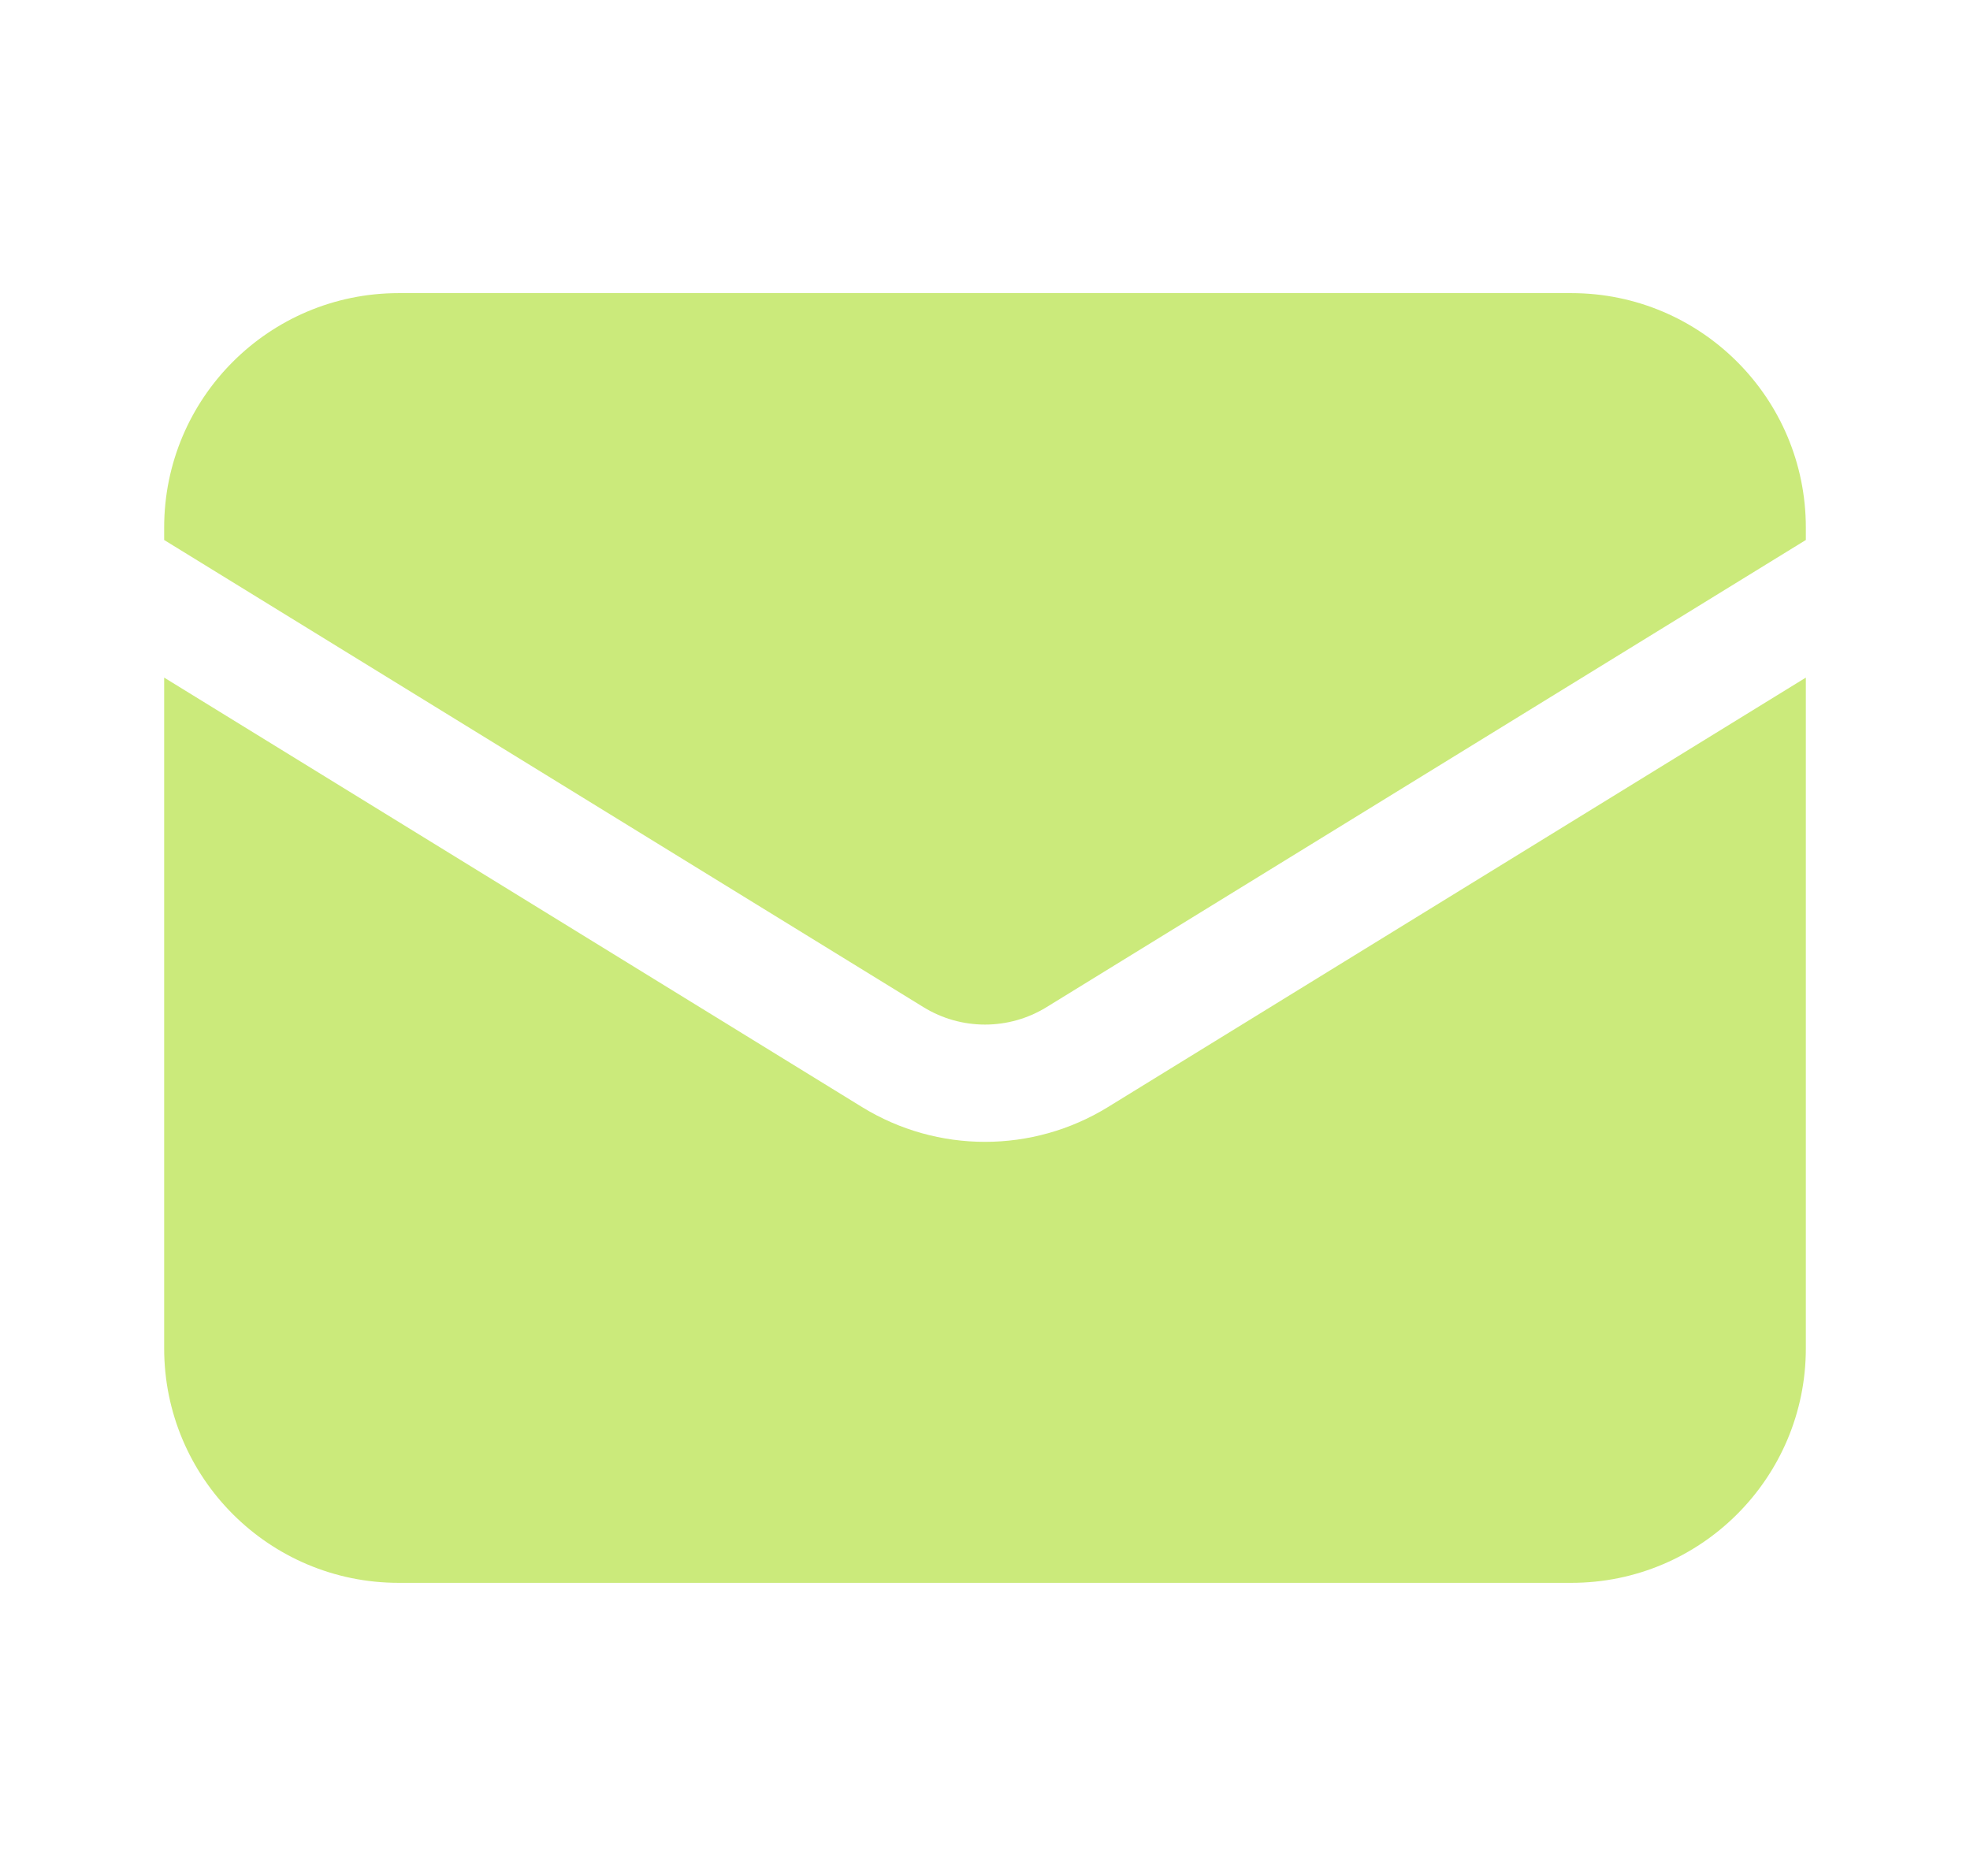
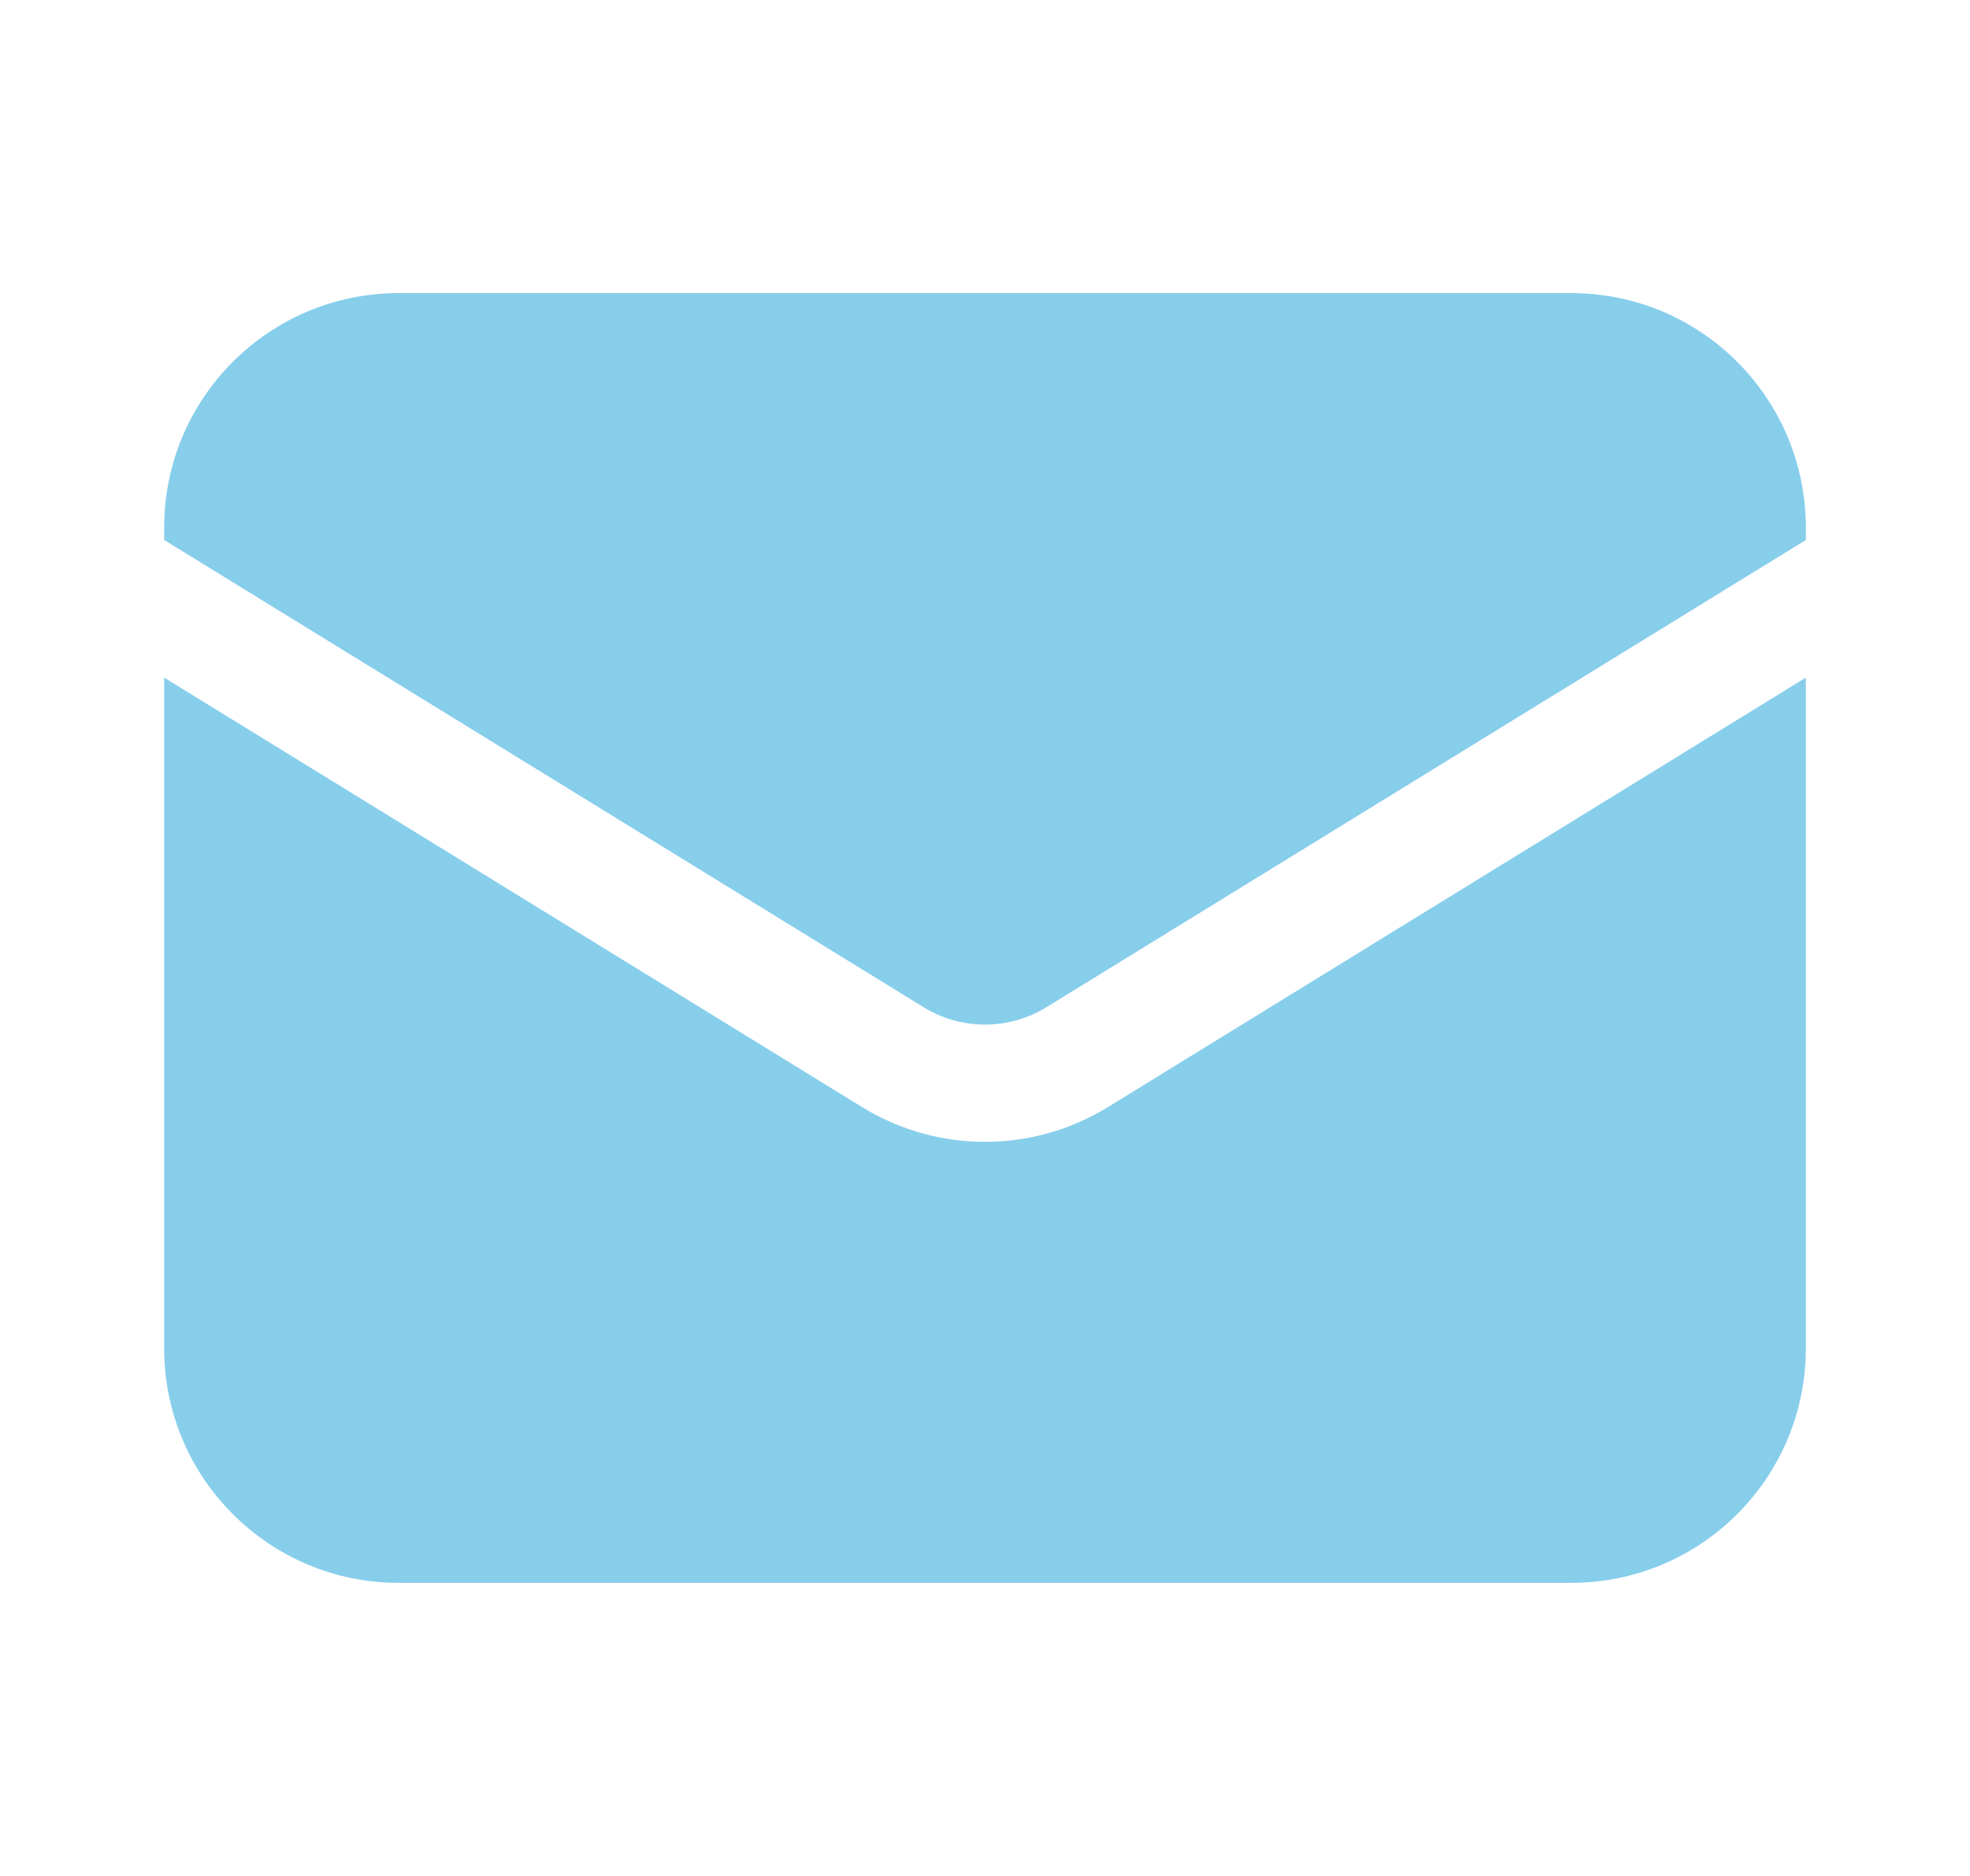
<svg xmlns="http://www.w3.org/2000/svg" width="21" height="20" viewBox="0 0 21 20" fill="none">
-   <path d="M1.75 7.224V14.375C1.75 15.756 2.869 16.875 4.25 16.875H16.75C18.131 16.875 19.25 15.756 19.25 14.375V7.224L11.81 11.803C11.007 12.297 9.993 12.297 9.19 11.803L1.75 7.224Z" fill="#CBEA7B" />
-   <path d="M19.25 5.757V5.625C19.25 4.244 18.131 3.125 16.75 3.125H4.25C2.869 3.125 1.75 4.244 1.75 5.625V5.757L9.845 10.738C10.247 10.985 10.753 10.985 11.155 10.738L19.25 5.757Z" fill="#CBEA7B" />
+   <path d="M1.75 7.224V14.375C1.75 15.756 2.869 16.875 4.25 16.875H16.75C18.131 16.875 19.25 15.756 19.25 14.375V7.224L11.81 11.803C11.007 12.297 9.993 12.297 9.19 11.803L1.75 7.224Z" fill="#87CEEB" />
+   <path d="M19.25 5.757V5.625C19.25 4.244 18.131 3.125 16.75 3.125H4.25C2.869 3.125 1.75 4.244 1.75 5.625V5.757L9.845 10.738C10.247 10.985 10.753 10.985 11.155 10.738L19.25 5.757Z" fill="#87CEEB" />
</svg>
